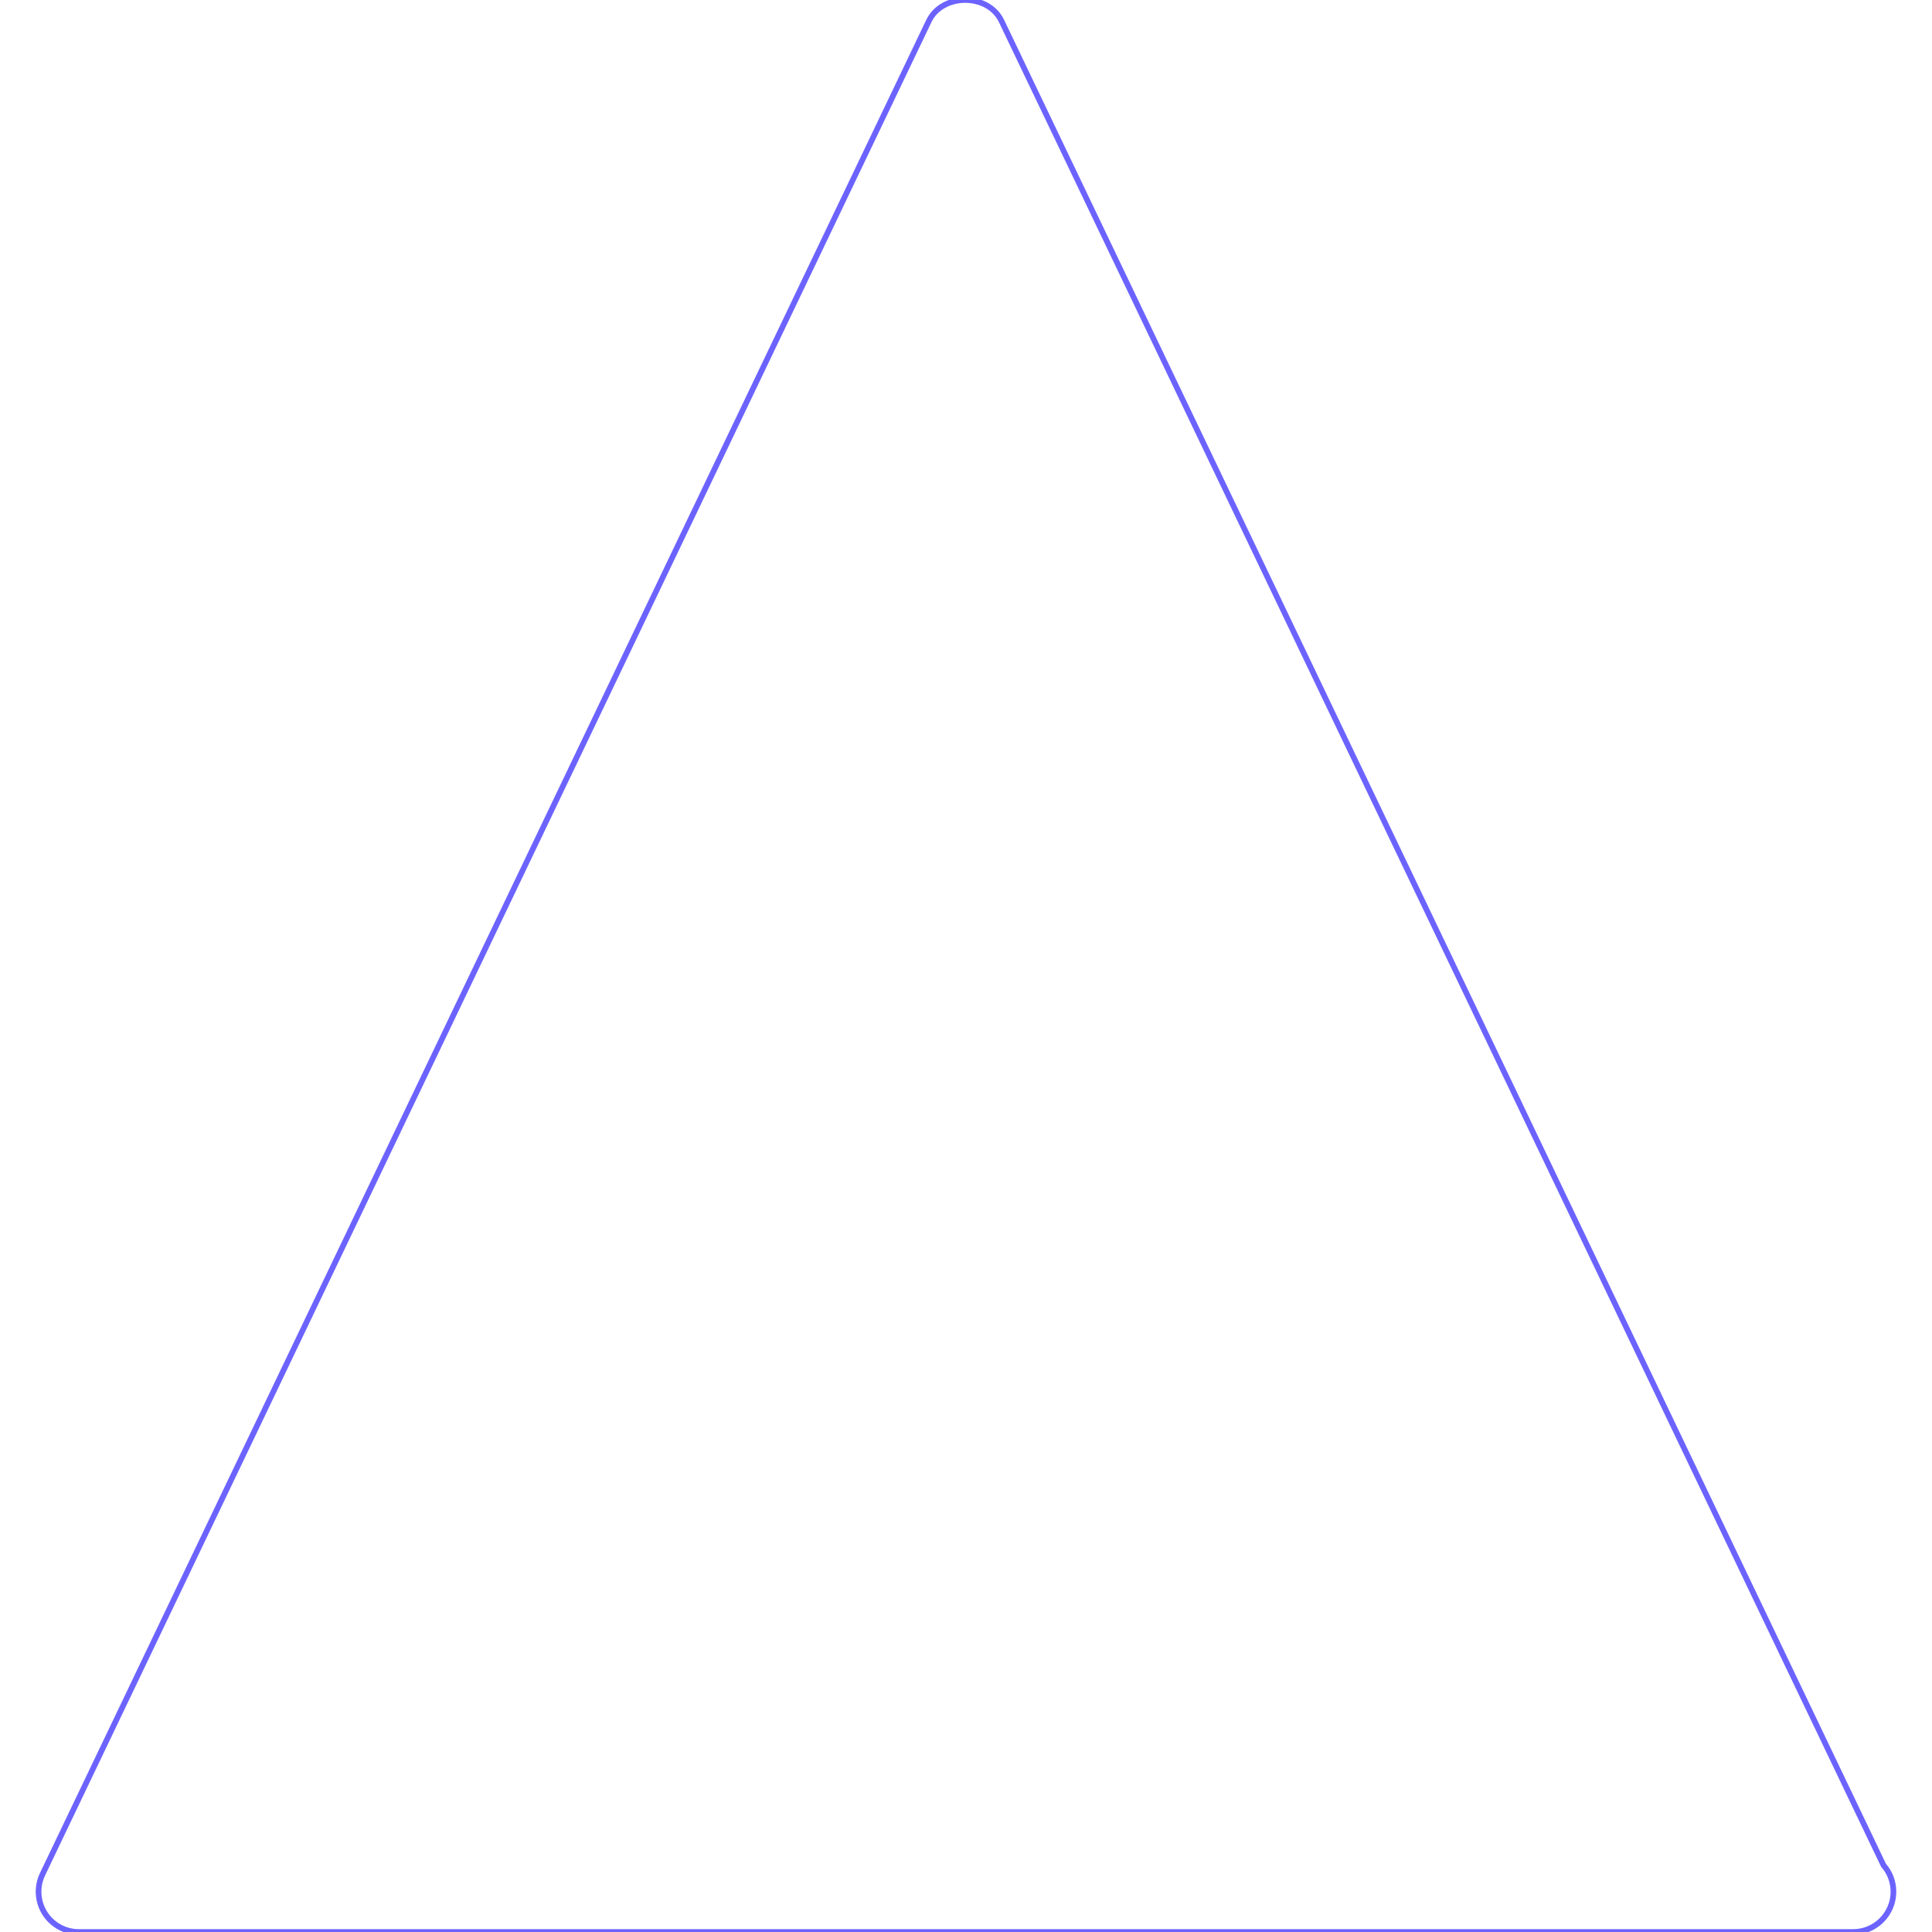
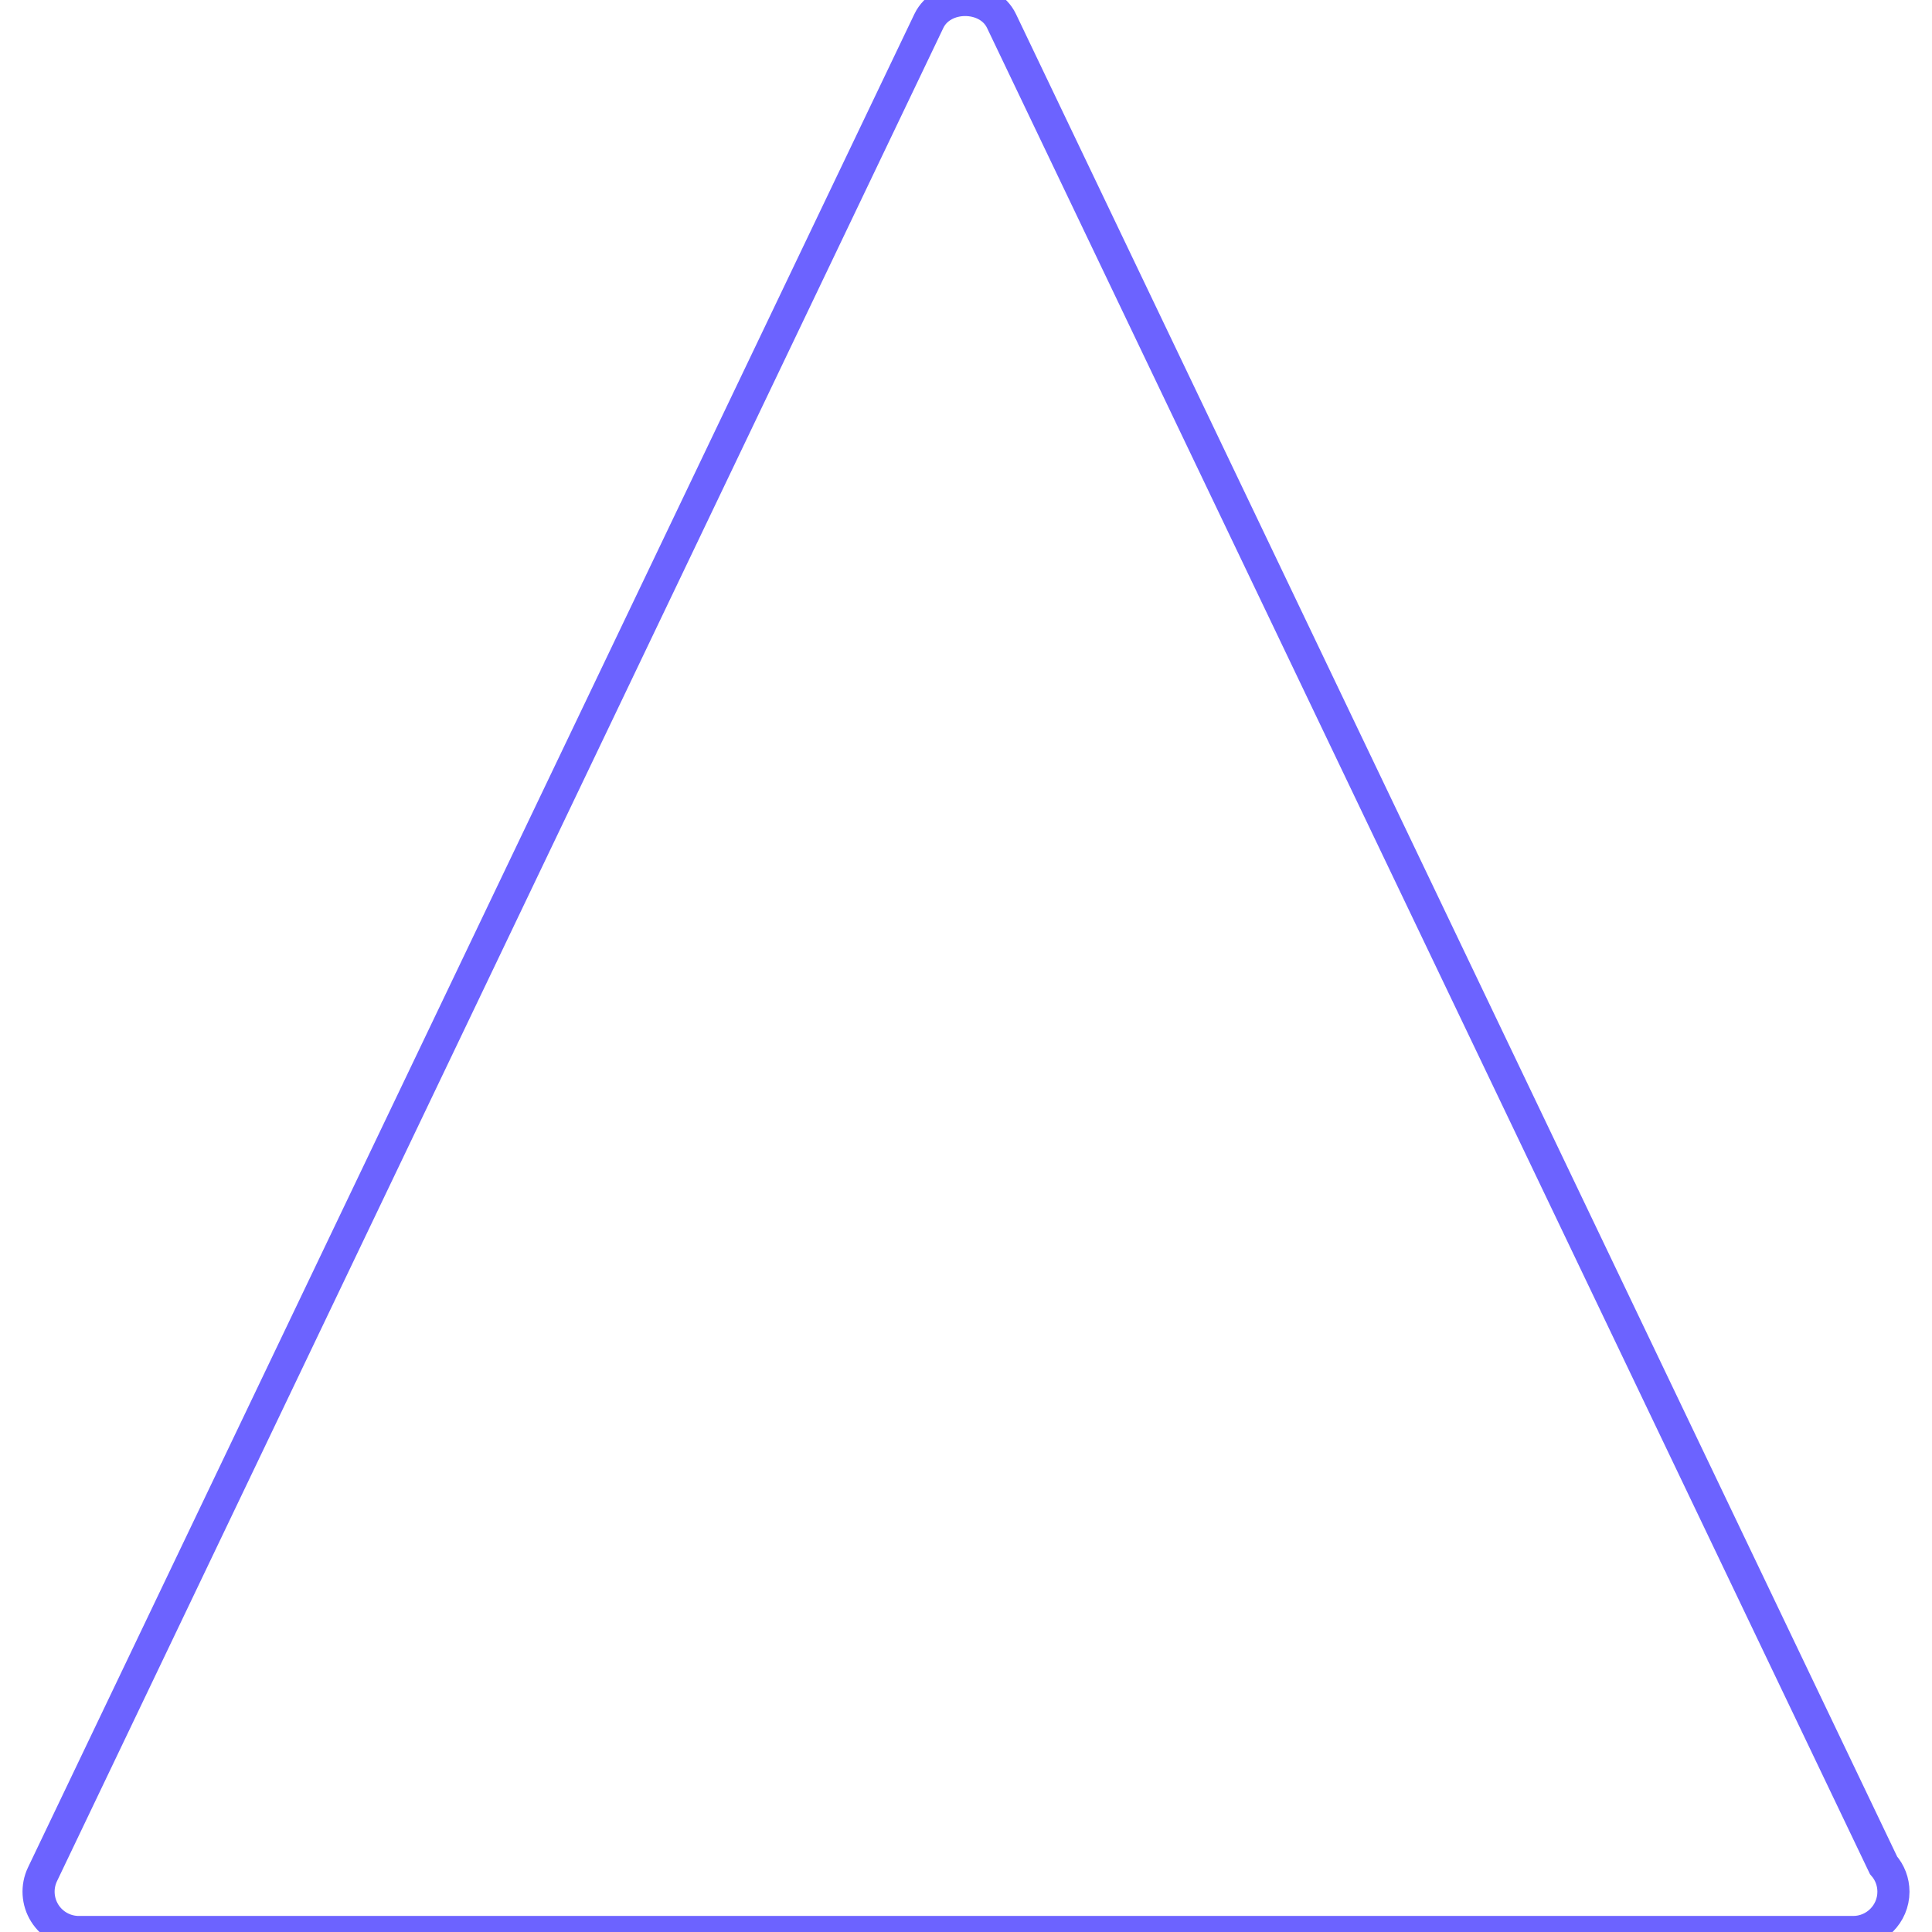
- <svg xmlns="http://www.w3.org/2000/svg" version="1.1" id="Layer_1" x="0px" y="0px" viewBox="0 0 511.509 511.509" fill="transparent" stroke="#6C63FF" stroke-width="1.5" stroke-linecap="round" style="enable-background:new 0 0 511.509 511.509;" xml:space="preserve">
+ <svg xmlns="http://www.w3.org/2000/svg" version="1.1" id="Layer_1" x="0px" y="0px" viewBox="0 0 511.509 511.509" fill="transparent" stroke="#6C63FF" stroke-width="8.5" stroke-linecap="round" style="enable-background:new 0 0 511.509 511.509;" xml:space="preserve">
  <g>
    <g>
      <path d="M498.675,493.845L265.16,5.568c-3.541-7.424-15.701-7.424-19.243,0L11.251,496.235c-1.579,3.307-1.344,7.189,0.597,10.283    s5.355,4.992,9.024,4.992h469.76c5.888,0,10.667-4.779,10.667-10.667C501.299,498.176,500.317,495.723,498.675,493.845z" />
    </g>
  </g>
  <g>
</g>
  <g>
</g>
  <g>
</g>
  <g>
</g>
  <g>
</g>
  <g>
</g>
  <g>
</g>
  <g>
</g>
  <g>
</g>
  <g>
</g>
  <g>
</g>
  <g>
</g>
  <g>
</g>
  <g>
</g>
  <g>
</g>
</svg>
